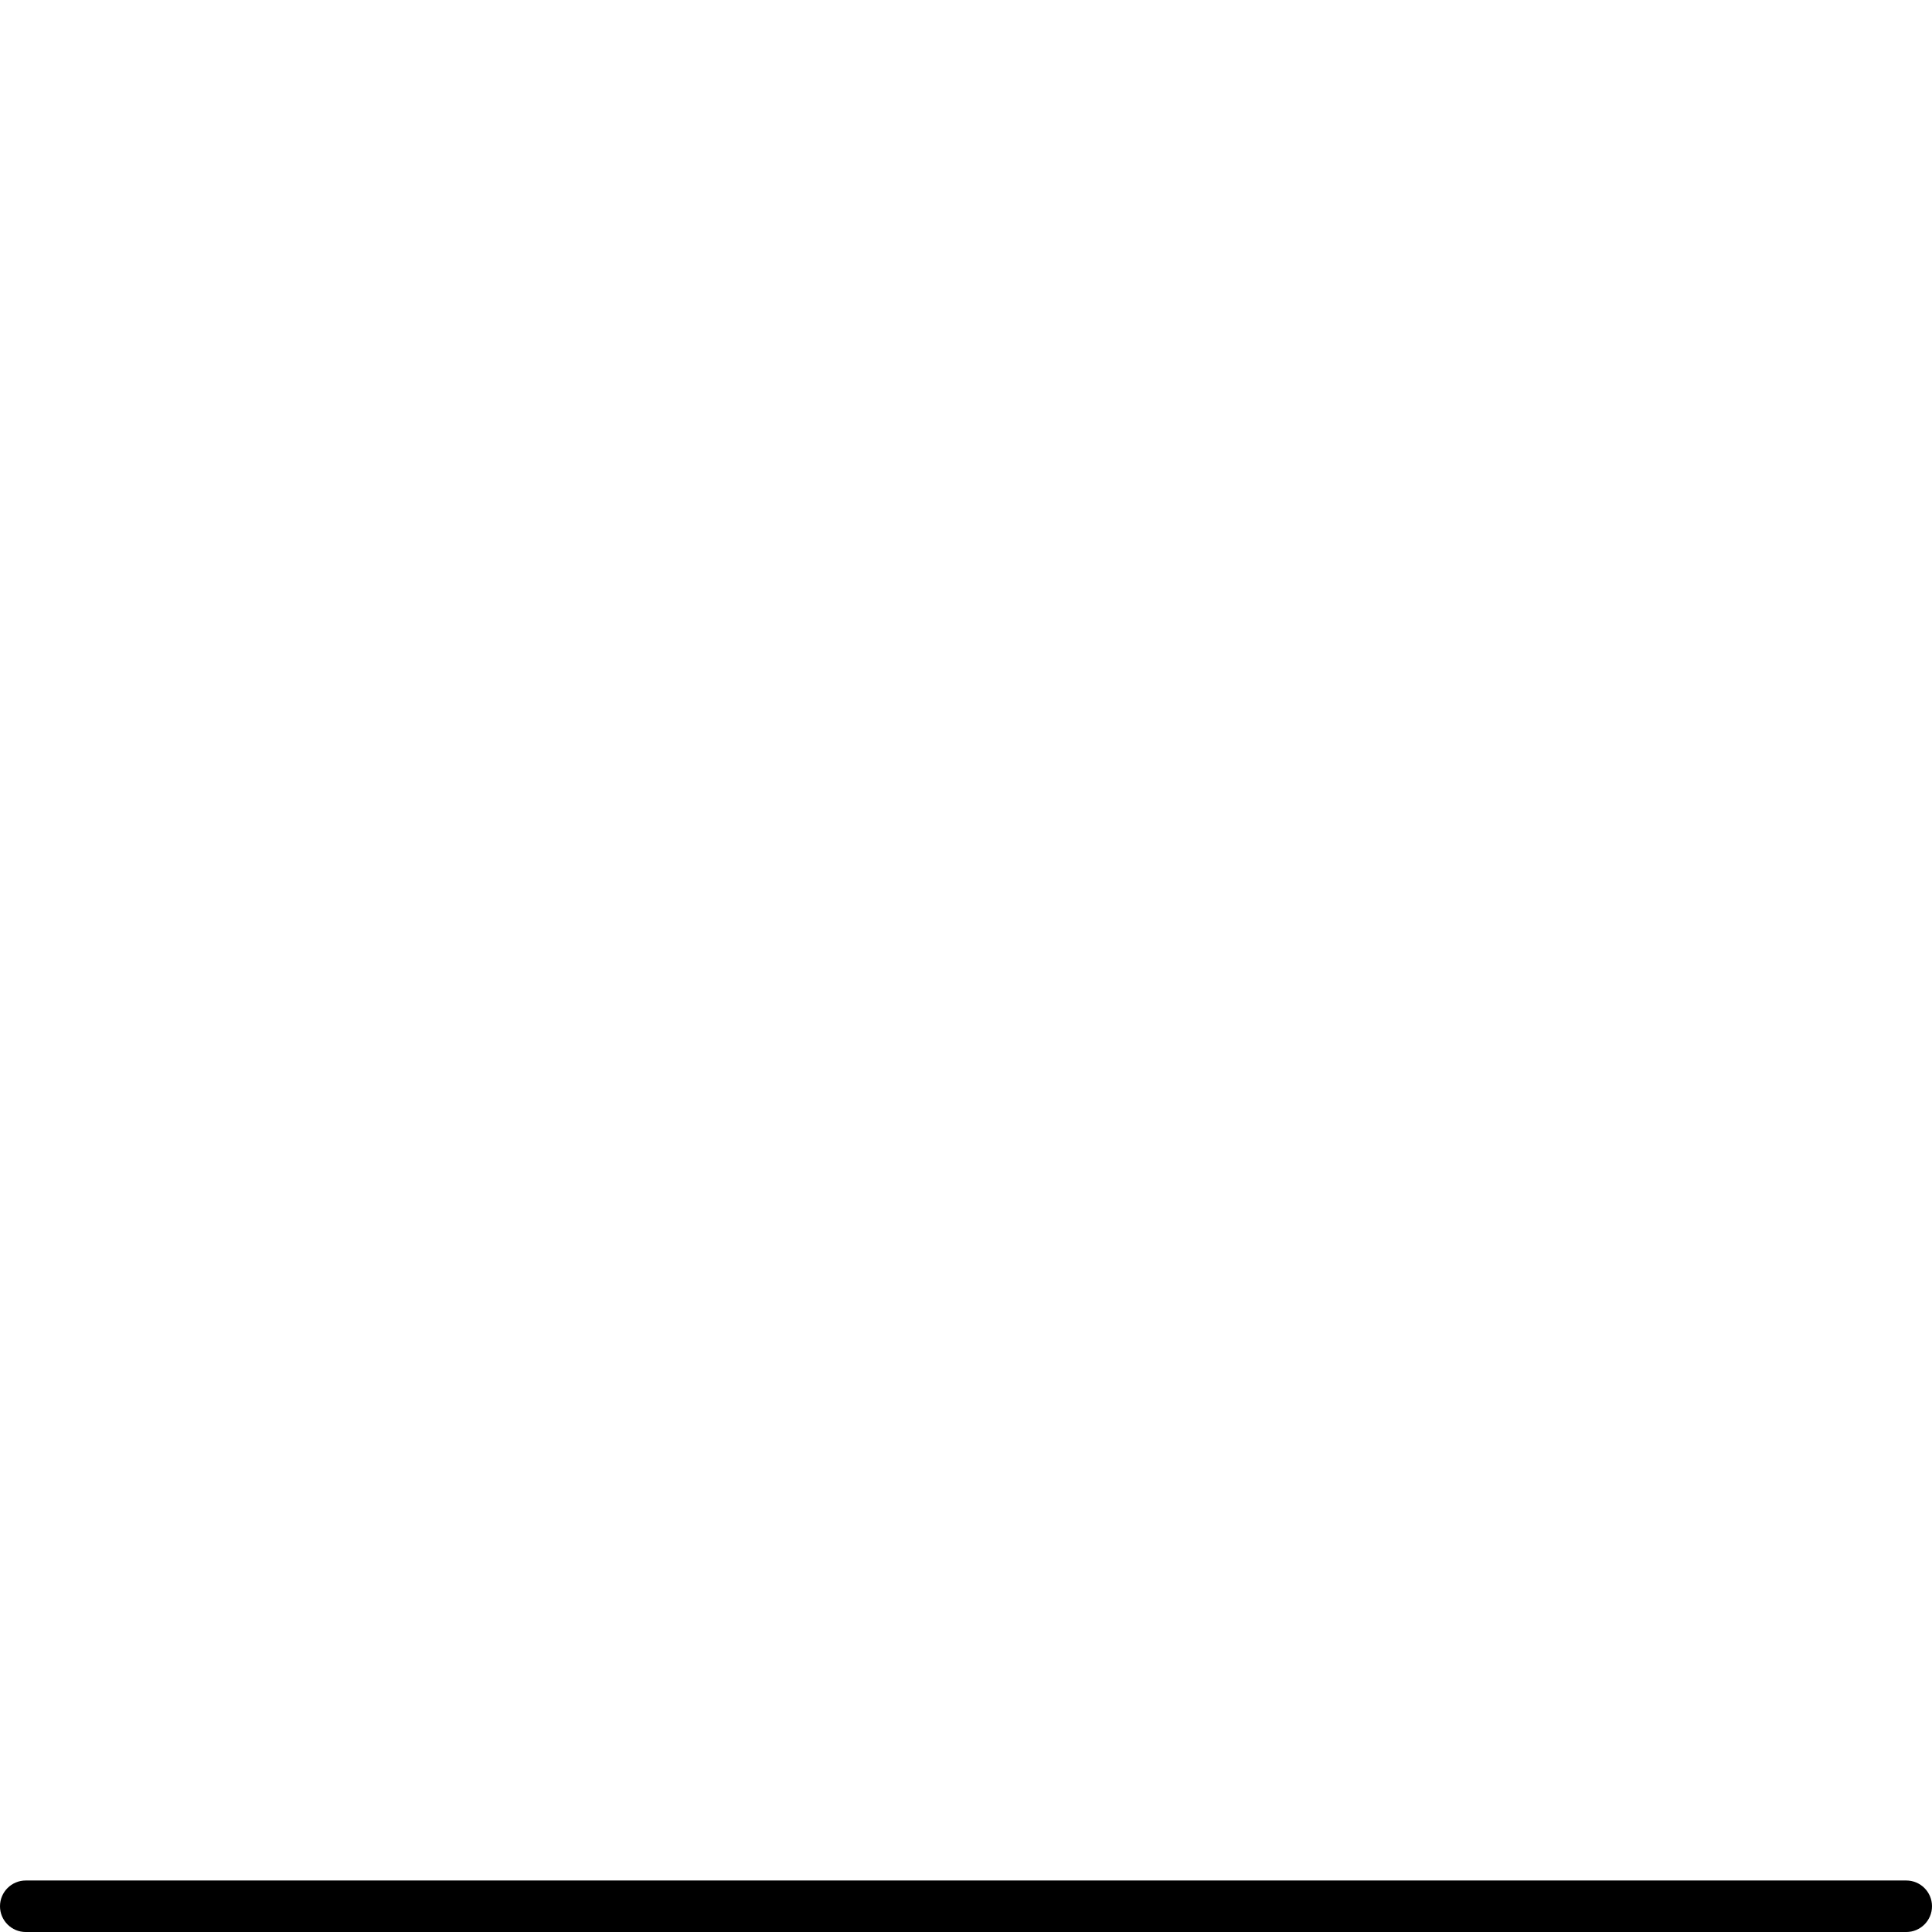
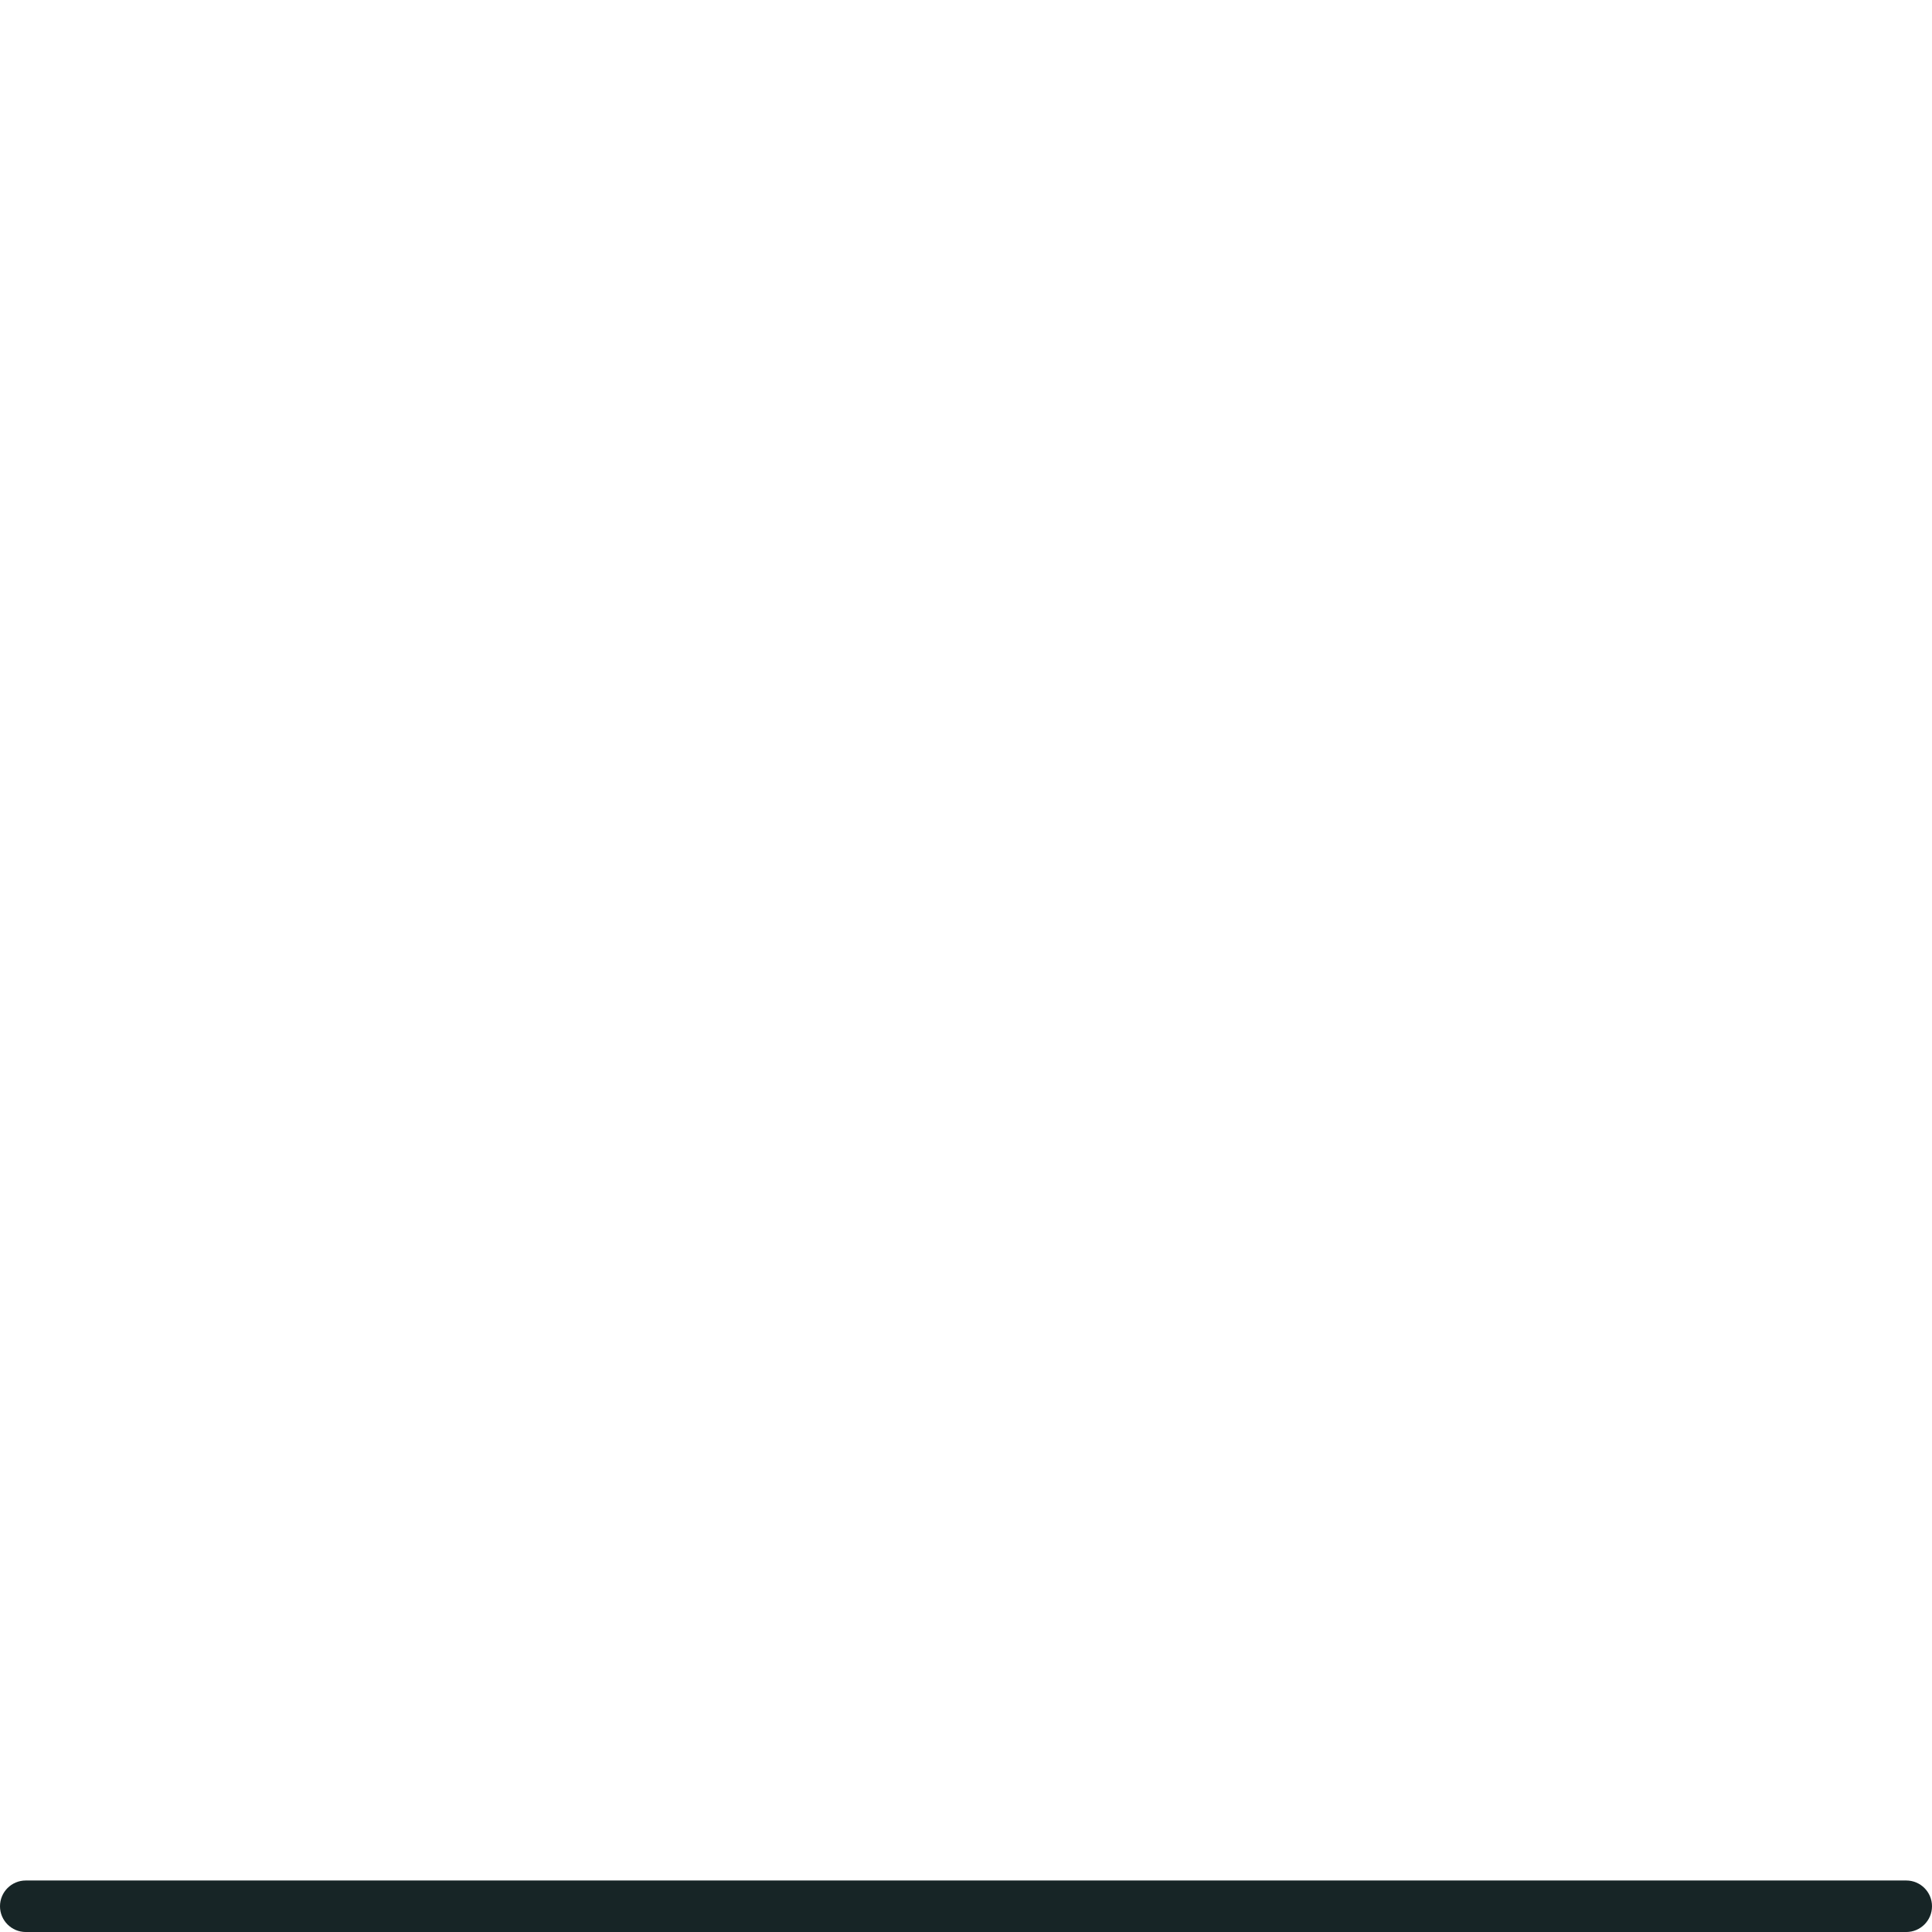
<svg xmlns="http://www.w3.org/2000/svg" width="150" height="150" viewBox="0 0 150 150">
  <defs>
    <clipPath>
-       <rect y="1040.22" x="505" height="150" width="150" opacity="0.2" fill-rule="evenodd" color="#ffffff" rx="42" />
+       <rect y="1040.22" x="505" height="150" width="150" opacity="0.2" fill-rule="evenodd" color="#d9d7d4" rx="42" />
    </clipPath>
  </defs>
  <g transform="translate(-505,-1040.219)">
-     <rect width="150" height="4" x="505" y="1186.22" rx="2" fill="#000000" fill-rule="evenodd" />
+     <rect width="150" height="4" x="505" y="1186.22" rx="2" fill="#172526" fill-rule="evenodd" />
  </g>
</svg>
